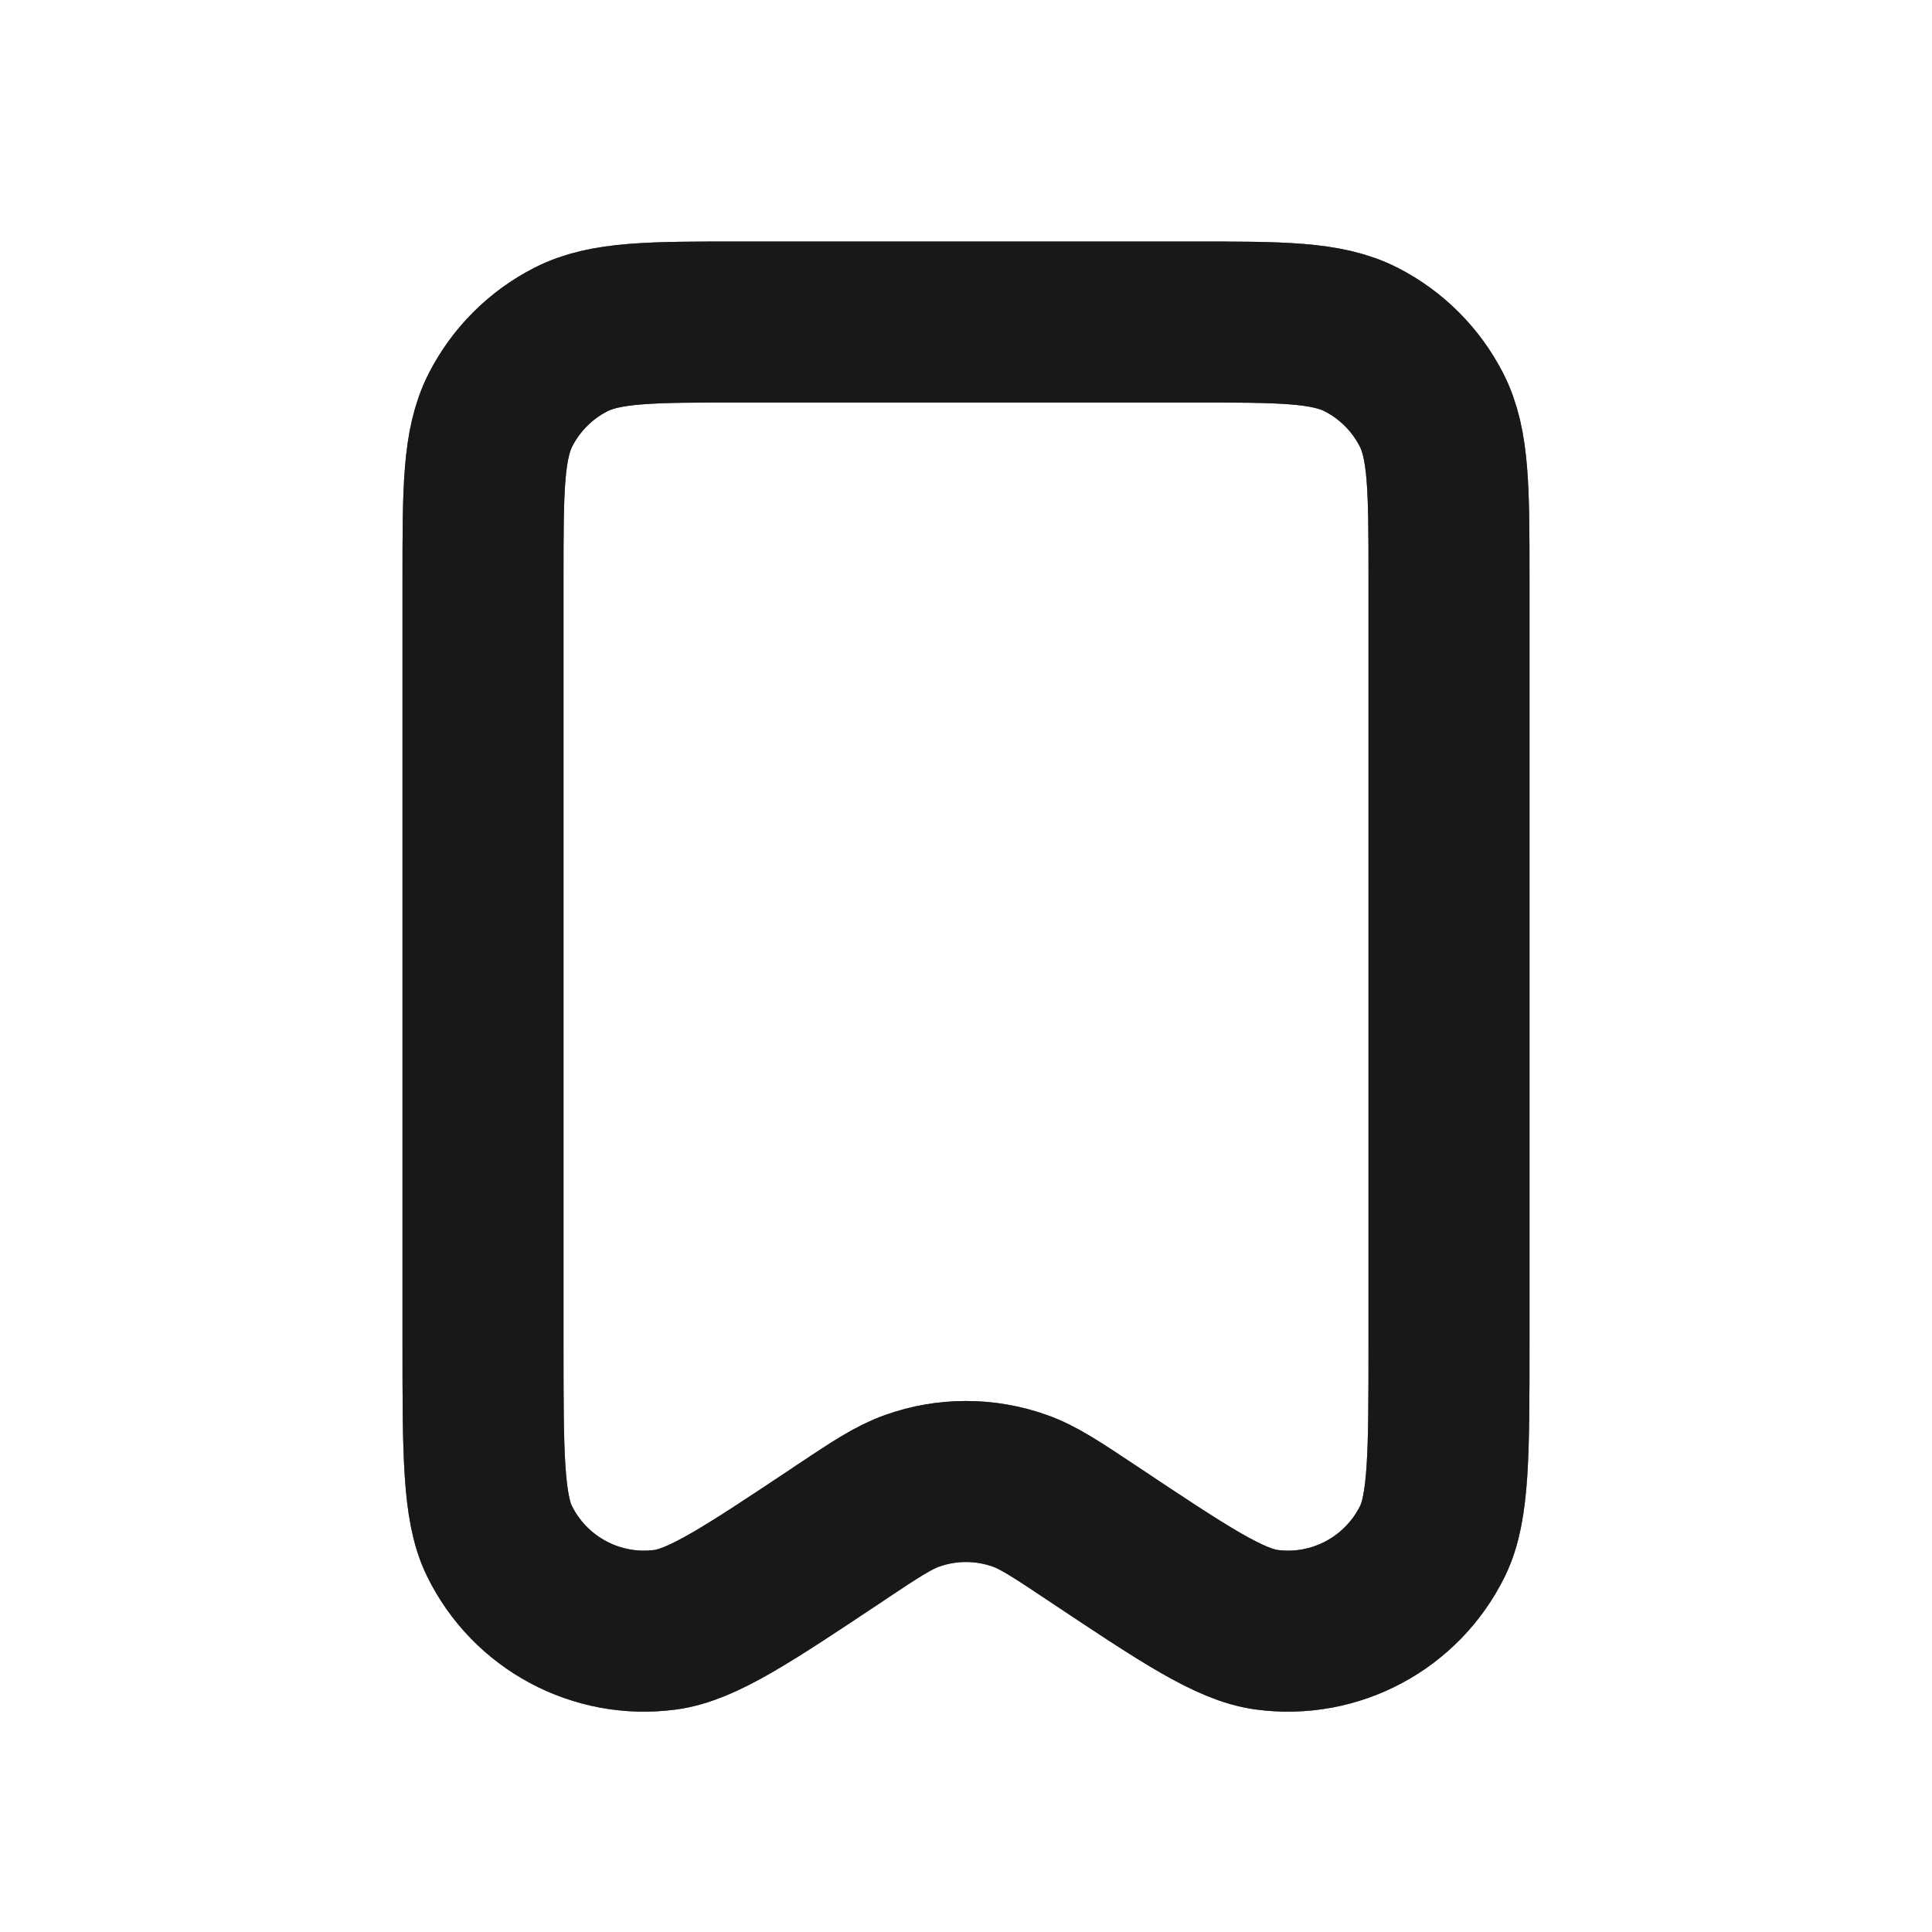
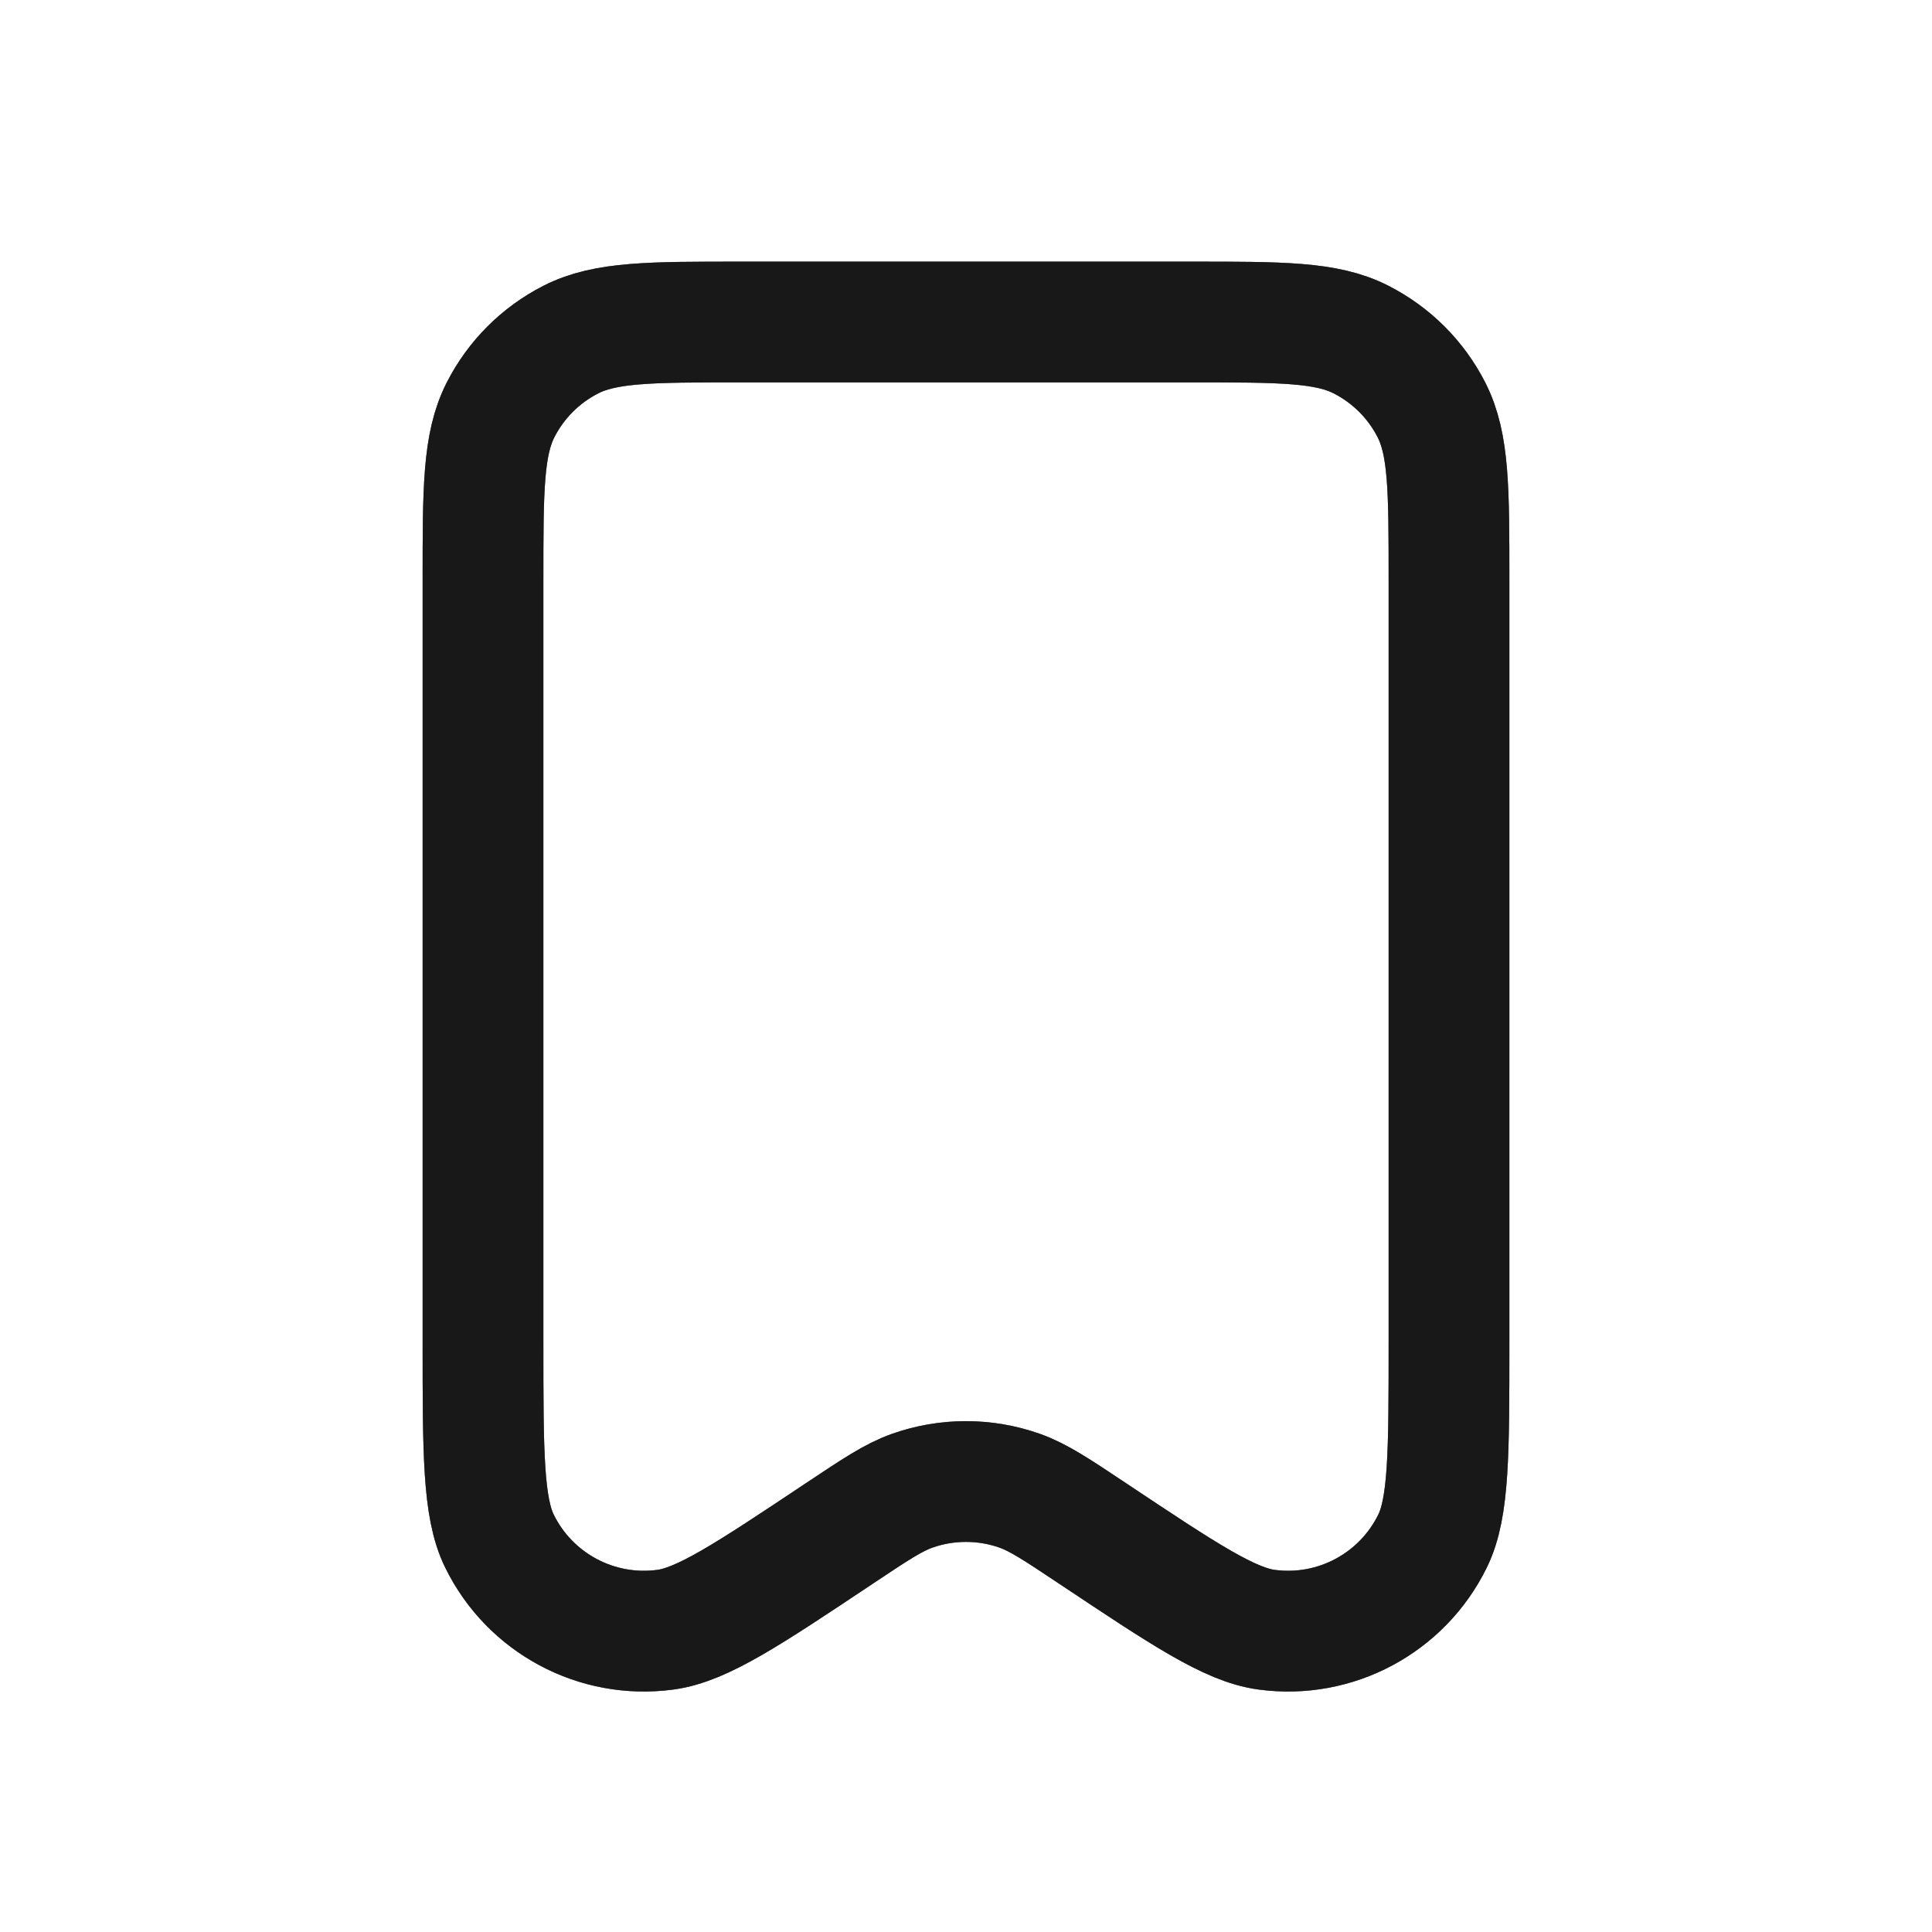
- <svg xmlns="http://www.w3.org/2000/svg" width="18" height="18" viewBox="0 0 18 18" fill="none">
-   <path d="M4.5 5.4V12.514C4.5 13.535 4.5 14.045 4.653 14.357C4.937 14.936 5.559 15.269 6.198 15.184C6.543 15.138 6.967 14.855 7.817 14.289L7.819 14.287C8.155 14.063 8.324 13.951 8.5 13.889C8.823 13.774 9.176 13.774 9.5 13.889C9.676 13.951 9.845 14.064 10.183 14.289C11.032 14.855 11.457 15.138 11.802 15.184C12.441 15.269 13.063 14.936 13.347 14.357C13.5 14.045 13.5 13.535 13.5 12.514V5.398C13.5 4.559 13.5 4.139 13.337 3.819C13.193 3.537 12.963 3.307 12.681 3.163C12.36 3 11.94 3 11.1 3H6.9C6.06 3 5.64 3 5.319 3.163C5.037 3.307 4.807 3.537 4.663 3.819C4.5 4.14 4.5 4.56 4.5 5.4Z" stroke="#48484A" stroke-width="1.5" stroke-linecap="round" stroke-linejoin="round" />
-   <path d="M4.5 5.4V12.514C4.5 13.535 4.5 14.045 4.653 14.357C4.937 14.936 5.559 15.269 6.198 15.184C6.543 15.138 6.967 14.855 7.817 14.289L7.819 14.287C8.155 14.063 8.324 13.951 8.5 13.889C8.823 13.774 9.176 13.774 9.5 13.889C9.676 13.951 9.845 14.064 10.183 14.289C11.032 14.855 11.457 15.138 11.802 15.184C12.441 15.269 13.063 14.936 13.347 14.357C13.5 14.045 13.5 13.535 13.5 12.514V5.398C13.5 4.559 13.5 4.139 13.337 3.819C13.193 3.537 12.963 3.307 12.681 3.163C12.36 3 11.94 3 11.1 3H6.9C6.06 3 5.64 3 5.319 3.163C5.037 3.307 4.807 3.537 4.663 3.819C4.5 4.14 4.5 4.56 4.5 5.4Z" stroke="black" stroke-opacity="0.2" stroke-width="1.5" stroke-linecap="round" stroke-linejoin="round" />
-   <path d="M4.5 5.4V12.514C4.5 13.535 4.5 14.045 4.653 14.357C4.937 14.936 5.559 15.269 6.198 15.184C6.543 15.138 6.967 14.855 7.817 14.289L7.819 14.287C8.155 14.063 8.324 13.951 8.5 13.889C8.823 13.774 9.176 13.774 9.5 13.889C9.676 13.951 9.845 14.064 10.183 14.289C11.032 14.855 11.457 15.138 11.802 15.184C12.441 15.269 13.063 14.936 13.347 14.357C13.5 14.045 13.5 13.535 13.5 12.514V5.398C13.5 4.559 13.5 4.139 13.337 3.819C13.193 3.537 12.963 3.307 12.681 3.163C12.36 3 11.94 3 11.1 3H6.9C6.06 3 5.64 3 5.319 3.163C5.037 3.307 4.807 3.537 4.663 3.819C4.5 4.14 4.5 4.56 4.5 5.4Z" stroke="black" stroke-opacity="0.2" stroke-width="1.5" stroke-linecap="round" stroke-linejoin="round" />
-   <path d="M4.5 5.4V12.514C4.5 13.535 4.5 14.045 4.653 14.357C4.937 14.936 5.559 15.269 6.198 15.184C6.543 15.138 6.967 14.855 7.817 14.289L7.819 14.287C8.155 14.063 8.324 13.951 8.5 13.889C8.823 13.774 9.176 13.774 9.5 13.889C9.676 13.951 9.845 14.064 10.183 14.289C11.032 14.855 11.457 15.138 11.802 15.184C12.441 15.269 13.063 14.936 13.347 14.357C13.5 14.045 13.5 13.535 13.5 12.514V5.398C13.5 4.559 13.5 4.139 13.337 3.819C13.193 3.537 12.963 3.307 12.681 3.163C12.36 3 11.94 3 11.1 3H6.9C6.06 3 5.64 3 5.319 3.163C5.037 3.307 4.807 3.537 4.663 3.819C4.5 4.14 4.5 4.56 4.5 5.4Z" stroke="black" stroke-opacity="0.2" stroke-width="1.5" stroke-linecap="round" stroke-linejoin="round" />
-   <path d="M4.5 5.4V12.514C4.5 13.535 4.5 14.045 4.653 14.357C4.937 14.936 5.559 15.269 6.198 15.184C6.543 15.138 6.967 14.855 7.817 14.289L7.819 14.287C8.155 14.063 8.324 13.951 8.5 13.889C8.823 13.774 9.176 13.774 9.5 13.889C9.676 13.951 9.845 14.064 10.183 14.289C11.032 14.855 11.457 15.138 11.802 15.184C12.441 15.269 13.063 14.936 13.347 14.357C13.5 14.045 13.5 13.535 13.5 12.514V5.398C13.5 4.559 13.5 4.139 13.337 3.819C13.193 3.537 12.963 3.307 12.681 3.163C12.36 3 11.94 3 11.1 3H6.9C6.06 3 5.64 3 5.319 3.163C5.037 3.307 4.807 3.537 4.663 3.819C4.5 4.14 4.5 4.56 4.5 5.4Z" stroke="black" stroke-opacity="0.2" stroke-width="1.5" stroke-linecap="round" stroke-linejoin="round" />
-   <path d="M4.5 5.4V12.514C4.5 13.535 4.5 14.045 4.653 14.357C4.937 14.936 5.559 15.269 6.198 15.184C6.543 15.138 6.967 14.855 7.817 14.289L7.819 14.287C8.155 14.063 8.324 13.951 8.5 13.889C8.823 13.774 9.176 13.774 9.5 13.889C9.676 13.951 9.845 14.064 10.183 14.289C11.032 14.855 11.457 15.138 11.802 15.184C12.441 15.269 13.063 14.936 13.347 14.357C13.5 14.045 13.5 13.535 13.5 12.514V5.398C13.5 4.559 13.5 4.139 13.337 3.819C13.193 3.537 12.963 3.307 12.681 3.163C12.36 3 11.94 3 11.1 3H6.9C6.06 3 5.64 3 5.319 3.163C5.037 3.307 4.807 3.537 4.663 3.819C4.5 4.14 4.5 4.56 4.5 5.4Z" stroke="black" stroke-opacity="0.2" stroke-width="1.5" stroke-linecap="round" stroke-linejoin="round" />
+ <svg xmlns="http://www.w3.org/2000/svg" width="24" height="24" viewBox="0 0 24 24" fill="none">
+   <path d="M6 7.2V16.685C6 18.046 6 18.727 6.204 19.143C6.582 19.915 7.412 20.359 8.264 20.245C8.723 20.184 9.29 19.807 10.422 19.052L10.425 19.05C10.874 18.751 11.098 18.601 11.333 18.518C11.764 18.366 12.235 18.366 12.666 18.518C12.901 18.601 13.127 18.752 13.577 19.052C14.71 19.807 15.277 20.184 15.736 20.245C16.588 20.359 17.418 19.915 17.796 19.143C18 18.727 18 18.046 18 16.685V7.197C18 6.079 18 5.519 17.782 5.092C17.59 4.715 17.284 4.41 16.907 4.218C16.48 4 15.92 4 14.8 4H9.2C8.08 4 7.52 4 7.092 4.218C6.715 4.41 6.41 4.715 6.218 5.092C6 5.52 6 6.08 6 7.2Z" stroke="#48484A" stroke-width="1.5" stroke-linecap="round" stroke-linejoin="round" />
+   <path d="M6 7.2V16.685C6 18.046 6 18.727 6.204 19.143C6.582 19.915 7.412 20.359 8.264 20.245C8.723 20.184 9.29 19.807 10.422 19.052L10.425 19.05C10.874 18.751 11.098 18.601 11.333 18.518C11.764 18.366 12.235 18.366 12.666 18.518C12.901 18.601 13.127 18.752 13.577 19.052C14.71 19.807 15.277 20.184 15.736 20.245C16.588 20.359 17.418 19.915 17.796 19.143C18 18.727 18 18.046 18 16.685V7.197C18 6.079 18 5.519 17.782 5.092C17.59 4.715 17.284 4.41 16.907 4.218C16.48 4 15.92 4 14.8 4H9.2C8.08 4 7.52 4 7.092 4.218C6.715 4.41 6.41 4.715 6.218 5.092C6 5.52 6 6.08 6 7.2Z" stroke="black" stroke-opacity="0.2" stroke-width="1.5" stroke-linecap="round" stroke-linejoin="round" />
+   <path d="M6 7.2V16.685C6 18.046 6 18.727 6.204 19.143C6.582 19.915 7.412 20.359 8.264 20.245C8.723 20.184 9.29 19.807 10.422 19.052L10.425 19.05C10.874 18.751 11.098 18.601 11.333 18.518C11.764 18.366 12.235 18.366 12.666 18.518C12.901 18.601 13.127 18.752 13.577 19.052C14.71 19.807 15.277 20.184 15.736 20.245C16.588 20.359 17.418 19.915 17.796 19.143C18 18.727 18 18.046 18 16.685V7.197C18 6.079 18 5.519 17.782 5.092C17.59 4.715 17.284 4.41 16.907 4.218C16.48 4 15.92 4 14.8 4H9.2C8.08 4 7.52 4 7.092 4.218C6.715 4.41 6.41 4.715 6.218 5.092C6 5.52 6 6.08 6 7.2Z" stroke="black" stroke-opacity="0.2" stroke-width="1.5" stroke-linecap="round" stroke-linejoin="round" />
+   <path d="M6 7.2V16.685C6 18.046 6 18.727 6.204 19.143C6.582 19.915 7.412 20.359 8.264 20.245C8.723 20.184 9.29 19.807 10.422 19.052L10.425 19.05C10.874 18.751 11.098 18.601 11.333 18.518C11.764 18.366 12.235 18.366 12.666 18.518C12.901 18.601 13.127 18.752 13.577 19.052C14.71 19.807 15.277 20.184 15.736 20.245C16.588 20.359 17.418 19.915 17.796 19.143C18 18.727 18 18.046 18 16.685V7.197C18 6.079 18 5.519 17.782 5.092C17.59 4.715 17.284 4.41 16.907 4.218C16.48 4 15.92 4 14.8 4H9.2C8.08 4 7.52 4 7.092 4.218C6.715 4.41 6.41 4.715 6.218 5.092C6 5.52 6 6.08 6 7.2Z" stroke="black" stroke-opacity="0.2" stroke-width="1.5" stroke-linecap="round" stroke-linejoin="round" />
+   <path d="M6 7.2V16.685C6 18.046 6 18.727 6.204 19.143C6.582 19.915 7.412 20.359 8.264 20.245C8.723 20.184 9.29 19.807 10.422 19.052L10.425 19.05C10.874 18.751 11.098 18.601 11.333 18.518C11.764 18.366 12.235 18.366 12.666 18.518C12.901 18.601 13.127 18.752 13.577 19.052C14.71 19.807 15.277 20.184 15.736 20.245C16.588 20.359 17.418 19.915 17.796 19.143C18 18.727 18 18.046 18 16.685V7.197C18 6.079 18 5.519 17.782 5.092C17.59 4.715 17.284 4.41 16.907 4.218C16.48 4 15.92 4 14.8 4H9.2C8.08 4 7.52 4 7.092 4.218C6.715 4.41 6.41 4.715 6.218 5.092C6 5.52 6 6.08 6 7.2Z" stroke="black" stroke-opacity="0.2" stroke-width="1.5" stroke-linecap="round" stroke-linejoin="round" />
+   <path d="M6 7.2V16.685C6 18.046 6 18.727 6.204 19.143C6.582 19.915 7.412 20.359 8.264 20.245C8.723 20.184 9.29 19.807 10.422 19.052L10.425 19.05C10.874 18.751 11.098 18.601 11.333 18.518C11.764 18.366 12.235 18.366 12.666 18.518C12.901 18.601 13.127 18.752 13.577 19.052C14.71 19.807 15.277 20.184 15.736 20.245C16.588 20.359 17.418 19.915 17.796 19.143C18 18.727 18 18.046 18 16.685V7.197C18 6.079 18 5.519 17.782 5.092C17.59 4.715 17.284 4.41 16.907 4.218C16.48 4 15.92 4 14.8 4H9.2C8.08 4 7.52 4 7.092 4.218C6.715 4.41 6.41 4.715 6.218 5.092C6 5.52 6 6.08 6 7.2Z" stroke="black" stroke-opacity="0.2" stroke-width="1.5" stroke-linecap="round" stroke-linejoin="round" />
</svg>
